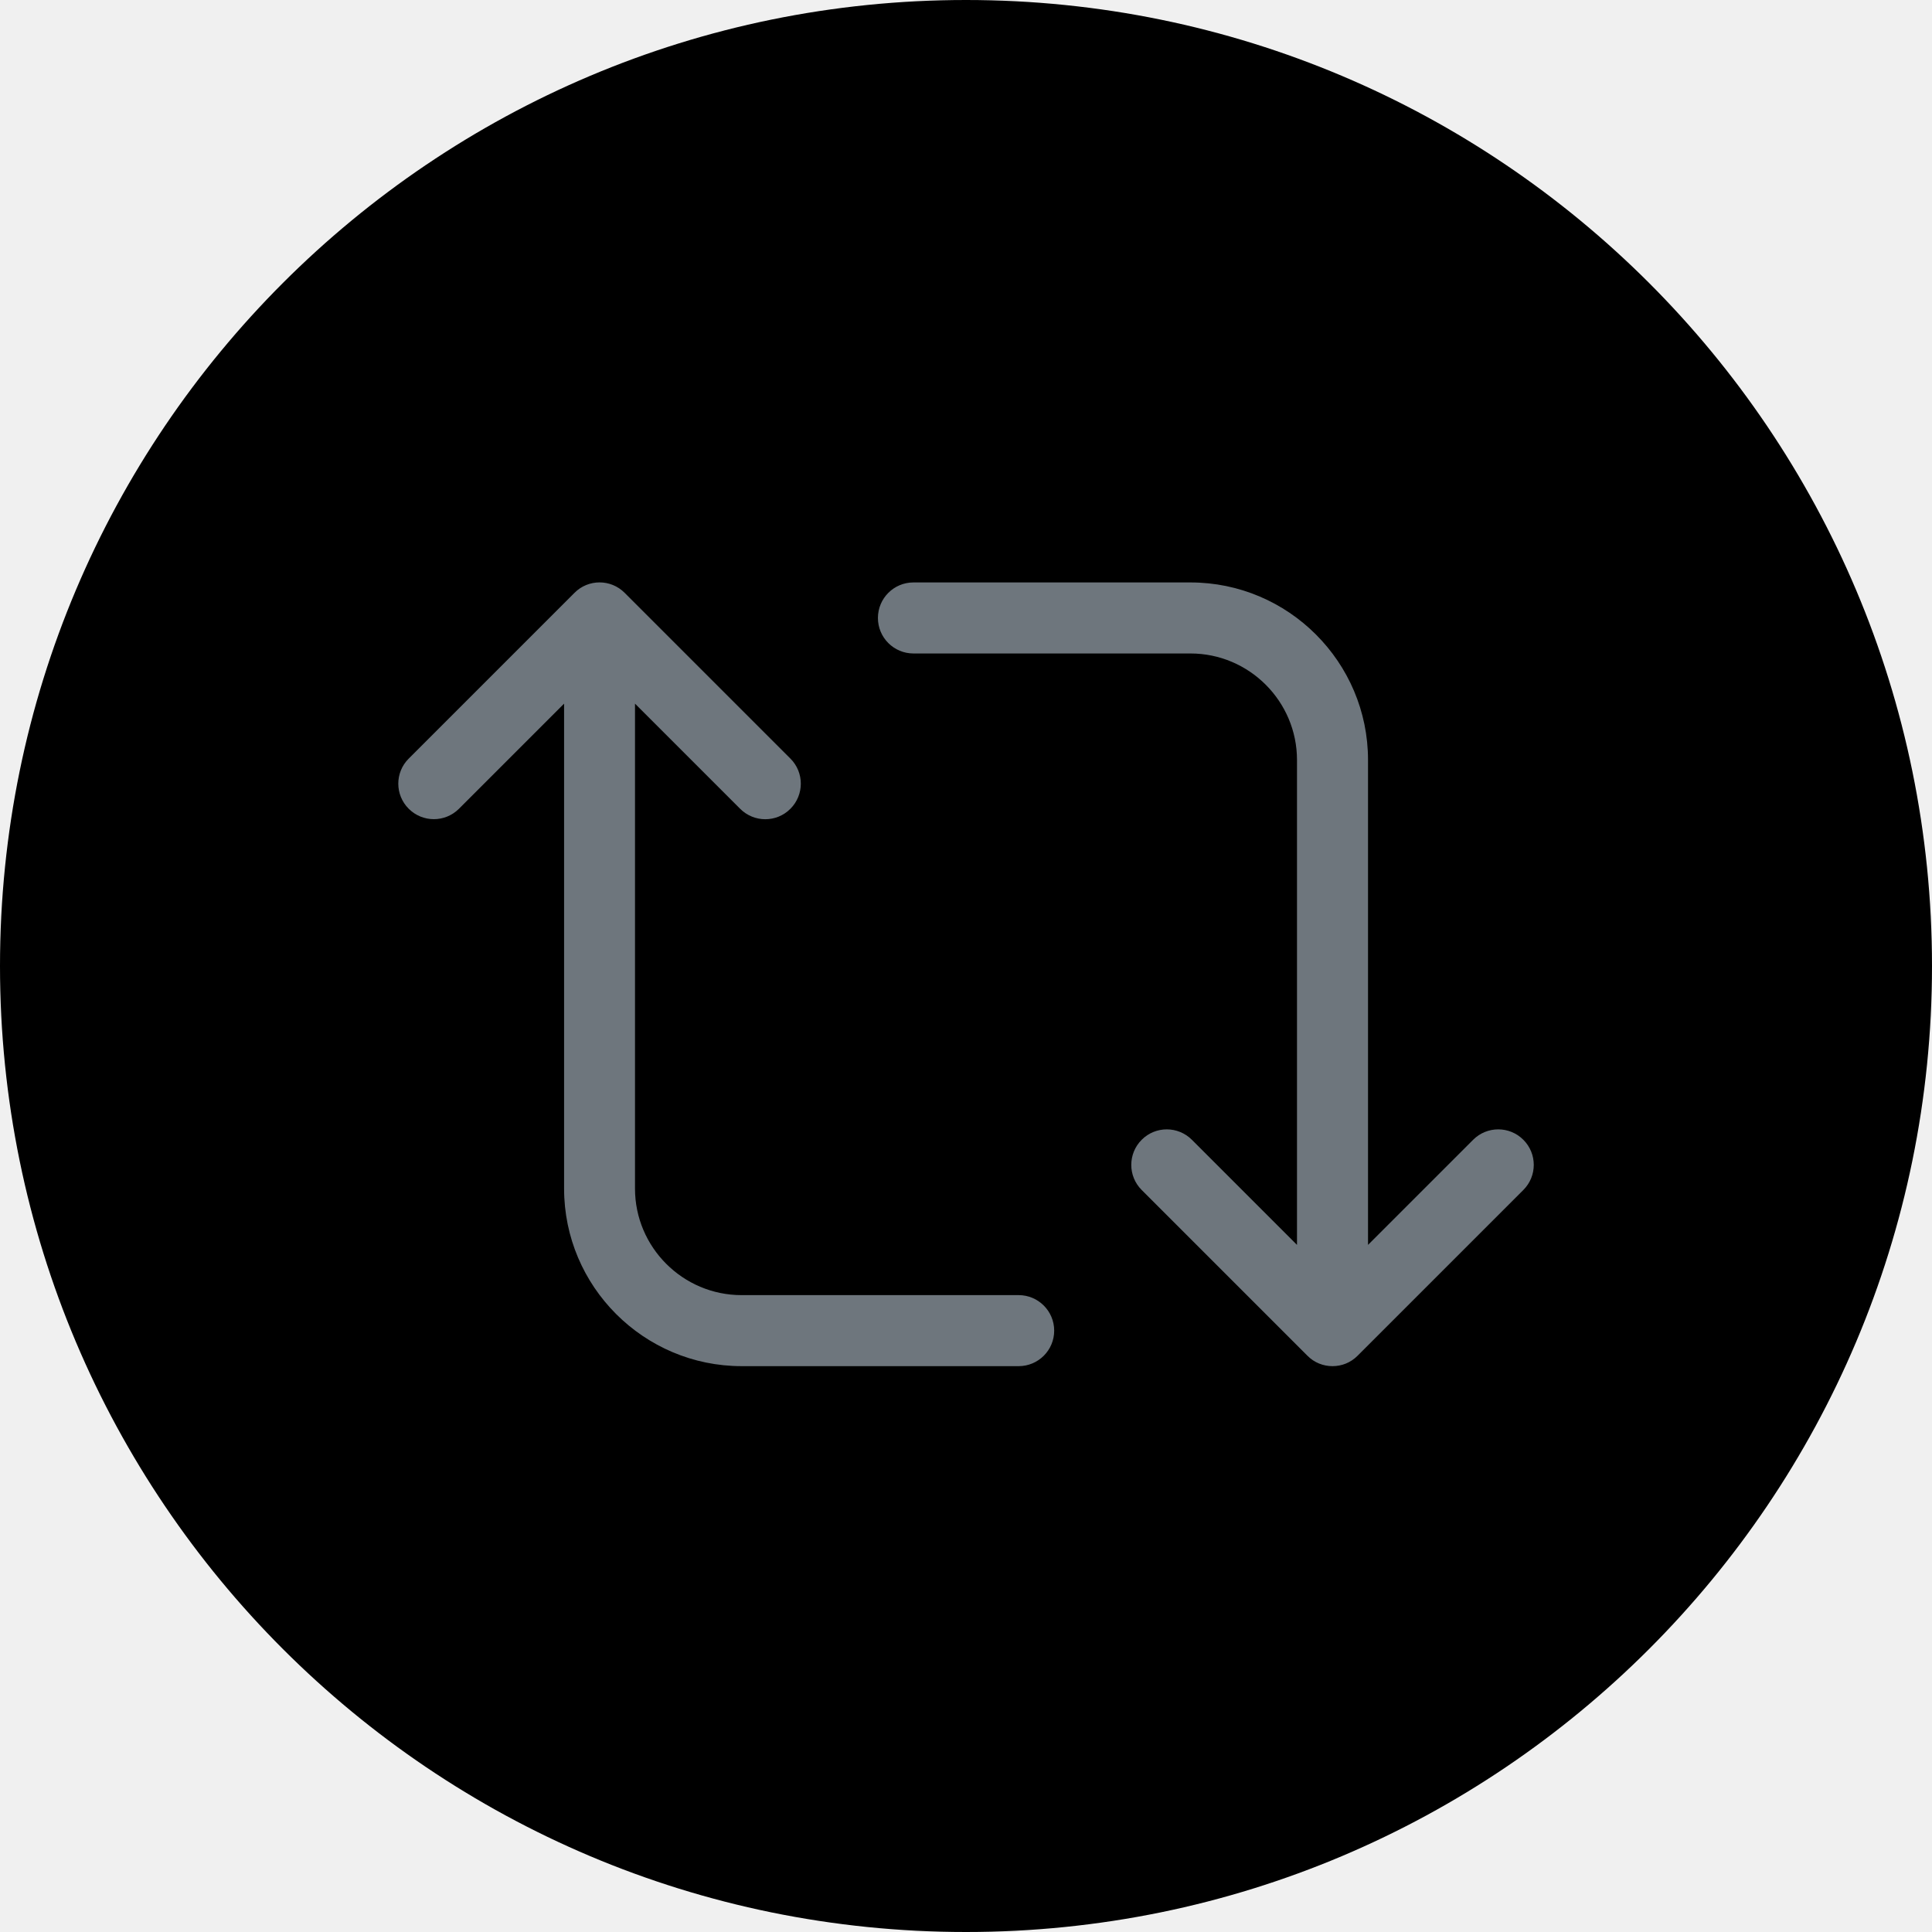
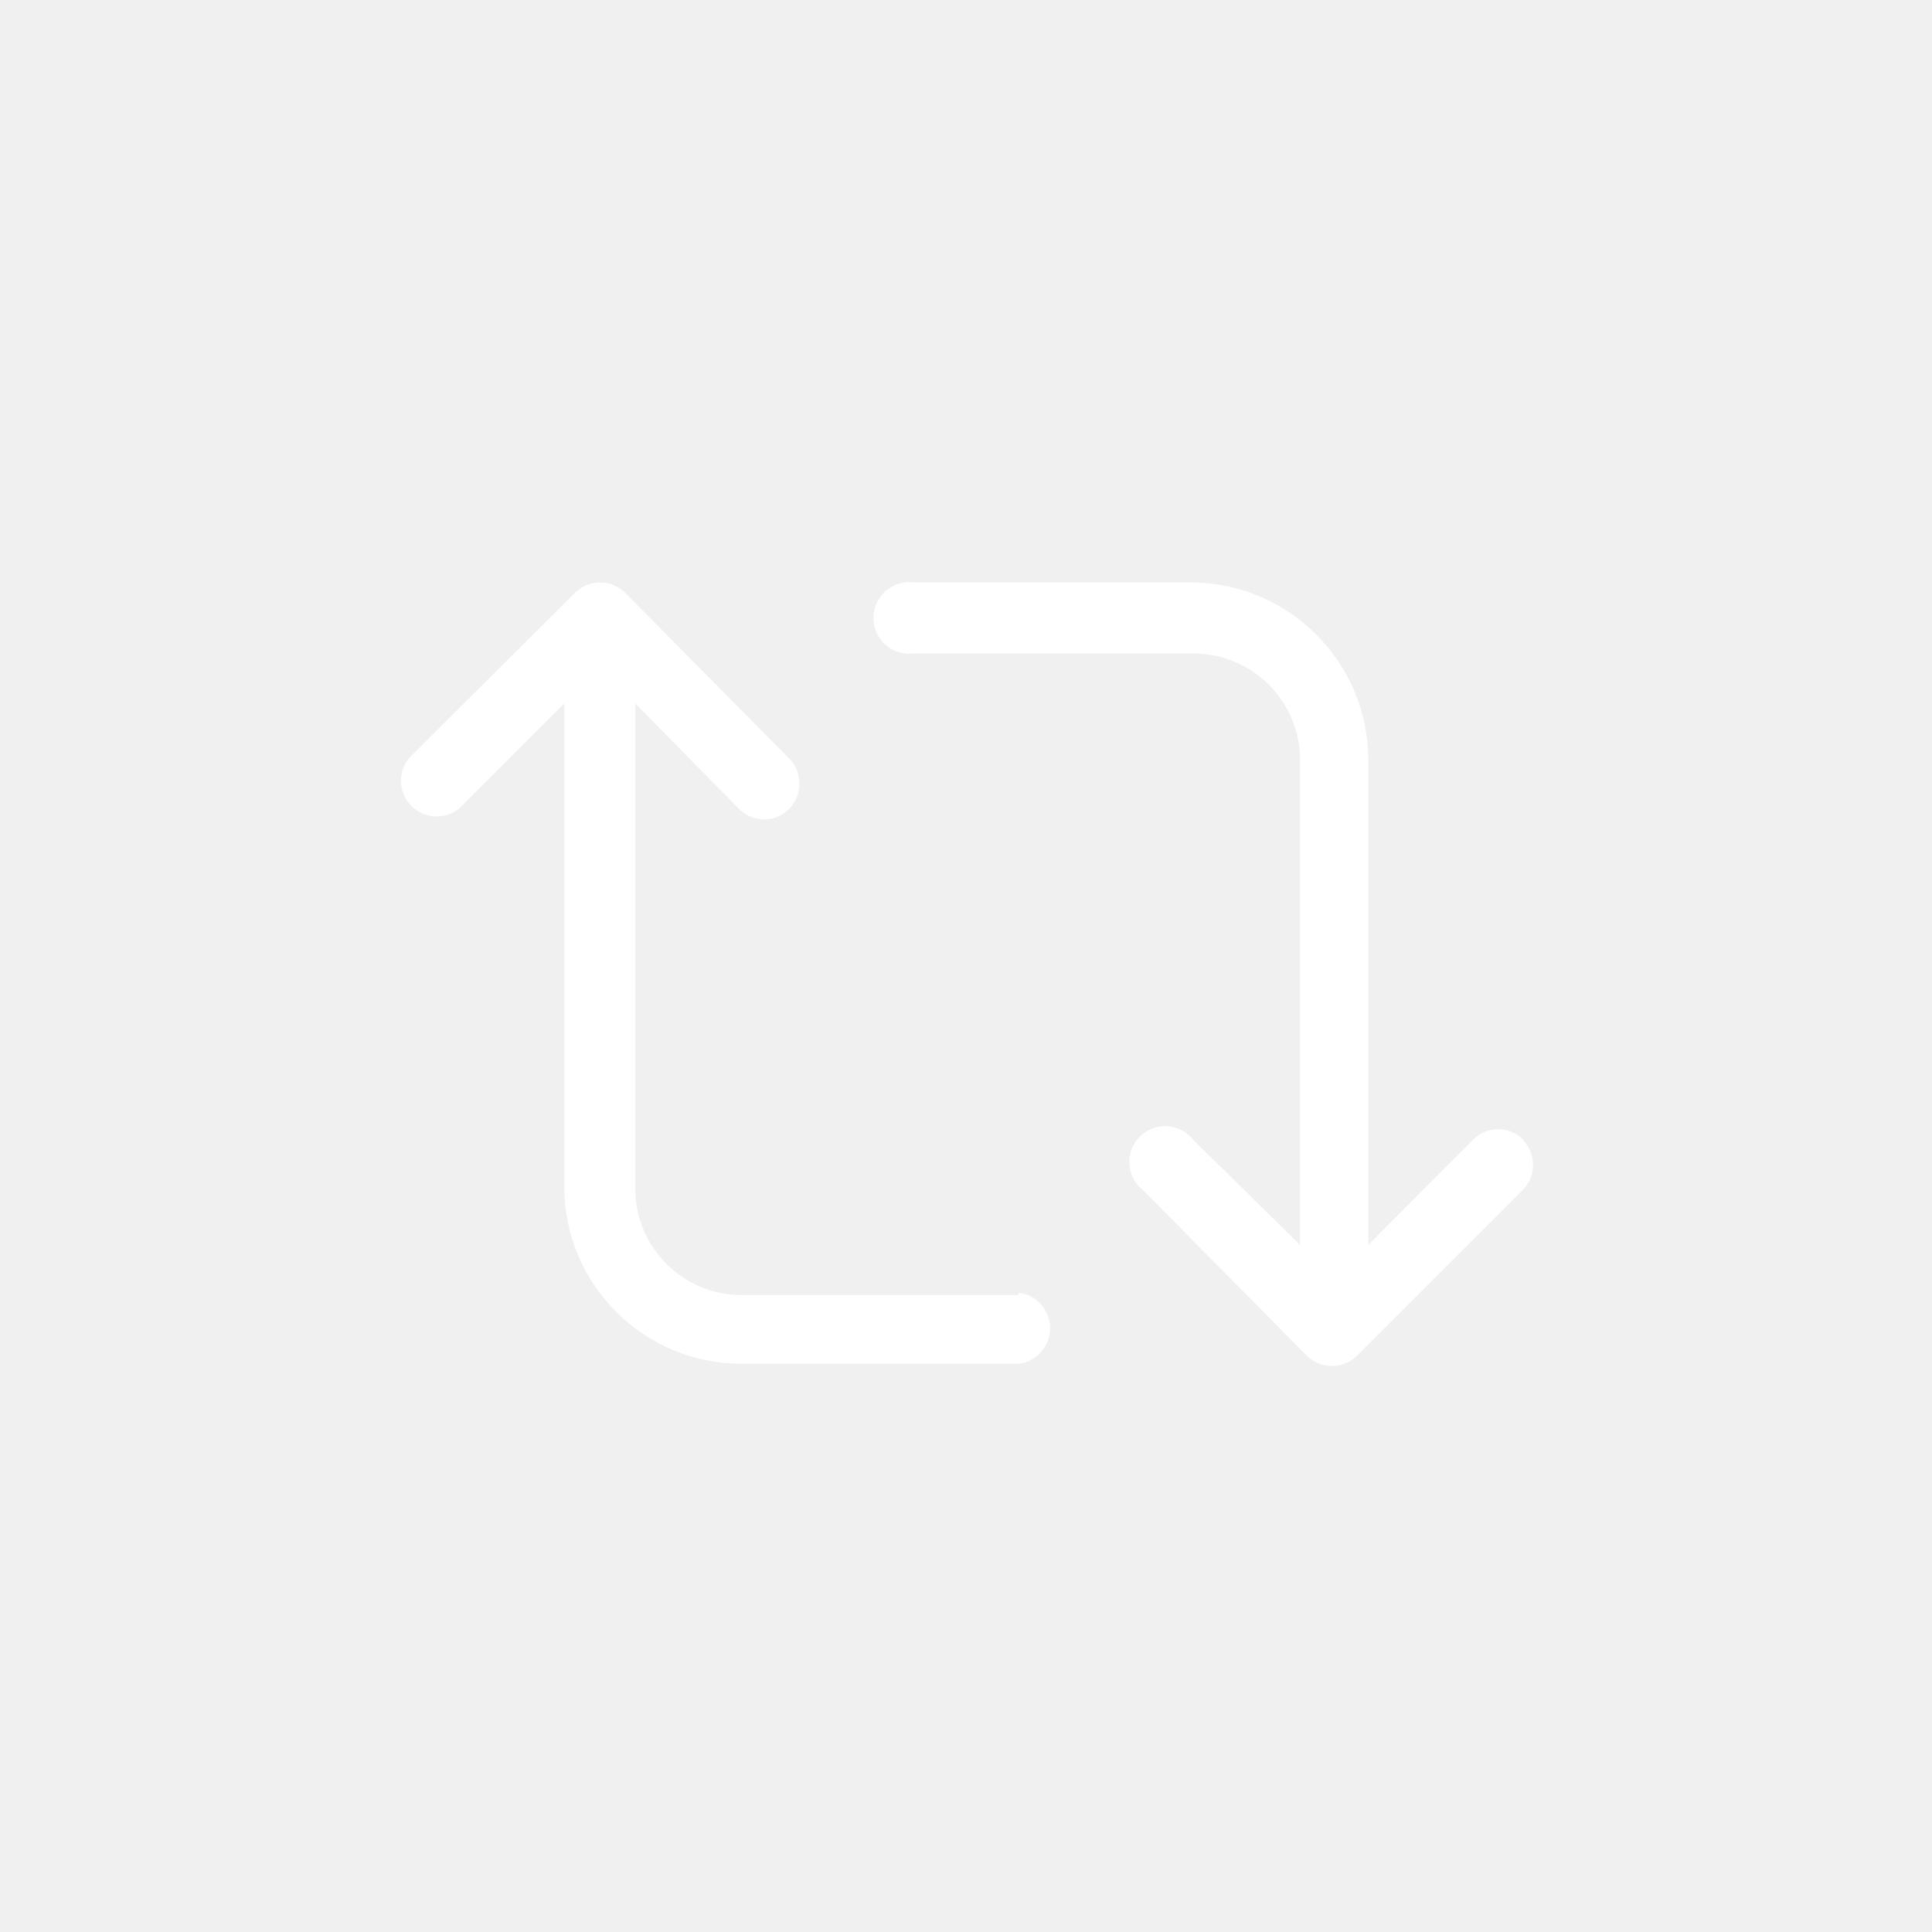
- <svg xmlns="http://www.w3.org/2000/svg" width="34" height="34" viewBox="0 0 34 34" fill="none">
-   <rect width="34" height="34" rx="17" fill="black" />
-   <path d="M26.808 20.058C26.565 19.814 26.169 19.814 25.925 20.058L24.075 21.908V13.375C24.075 11.652 22.672 10.25 20.95 10.25H16.075C15.73 10.25 15.45 10.53 15.45 10.875C15.45 11.22 15.73 11.5 16.075 11.5H20.95C21.983 11.5 22.825 12.342 22.825 13.375V21.908L20.975 20.058C20.731 19.814 20.335 19.814 20.092 20.058C19.848 20.302 19.847 20.698 20.092 20.942L23.008 23.858C23.129 23.981 23.289 24.042 23.45 24.042C23.611 24.042 23.769 23.982 23.892 23.858L26.808 20.942C27.053 20.698 27.053 20.302 26.808 20.058V20.058ZM17.925 22.792H13.05C12.017 22.792 11.175 21.95 11.175 20.917V12.383L13.025 14.233C13.148 14.356 13.308 14.417 13.468 14.417C13.628 14.417 13.788 14.356 13.91 14.233C14.154 13.989 14.154 13.593 13.91 13.35L10.993 10.433C10.749 10.188 10.353 10.188 10.11 10.433L7.193 13.35C6.948 13.593 6.948 13.989 7.193 14.233C7.438 14.477 7.832 14.477 8.077 14.233L9.927 12.383V20.917C9.927 22.64 11.329 24.042 13.052 24.042H17.927C18.272 24.042 18.552 23.762 18.552 23.417C18.552 23.072 18.271 22.792 17.927 22.792H17.925Z" fill="#6E767D" />
+ <svg xmlns="http://www.w3.org/2000/svg" viewBox="0 0 34 34">
+   <defs>
+     <style>.cls-1{fill:green;opacity:0;}.cls-2{fill:#fff;}</style>
+   </defs>
+   <g id="Calque_2" data-name="Calque 2">
+     <g id="Calque_1-2" data-name="Calque 1">
+       <path class="cls-1" d="M17,0h0A17,17,0,0,1,34,17h0A17,17,0,0,1,17,34h0A17,17,0,0,1,0,17H0A17,17,0,0,1,17,0Z" />
+       <path class="cls-2" d="M26.81,20.06a.62.62,0,0,0-.89,0l-1.84,1.85V13.38A3.13,3.13,0,0,0,21,10.25H16.08a.63.63,0,1,0,0,1.25H21a1.88,1.88,0,0,1,1.88,1.88v8.53L21,20.06a.63.63,0,1,0-.89.88L23,23.86a.63.63,0,0,0,.88,0l2.92-2.92a.63.63,0,0,0,0-.88Zm-8.89,2.73H13.05a1.87,1.87,0,0,1-1.87-1.87V12.38L13,14.23a.63.63,0,0,0,.45.19.59.59,0,0,0,.44-.19.63.63,0,0,0,0-.88L11,10.43a.63.63,0,0,0-.88,0L7.19,13.35a.63.63,0,0,0,.89.88l1.85-1.85v8.54A3.12,3.12,0,0,0,13.05,24h4.88a.63.63,0,0,0,0-1.25Z" />
+     </g>
+   </g>
</svg>
